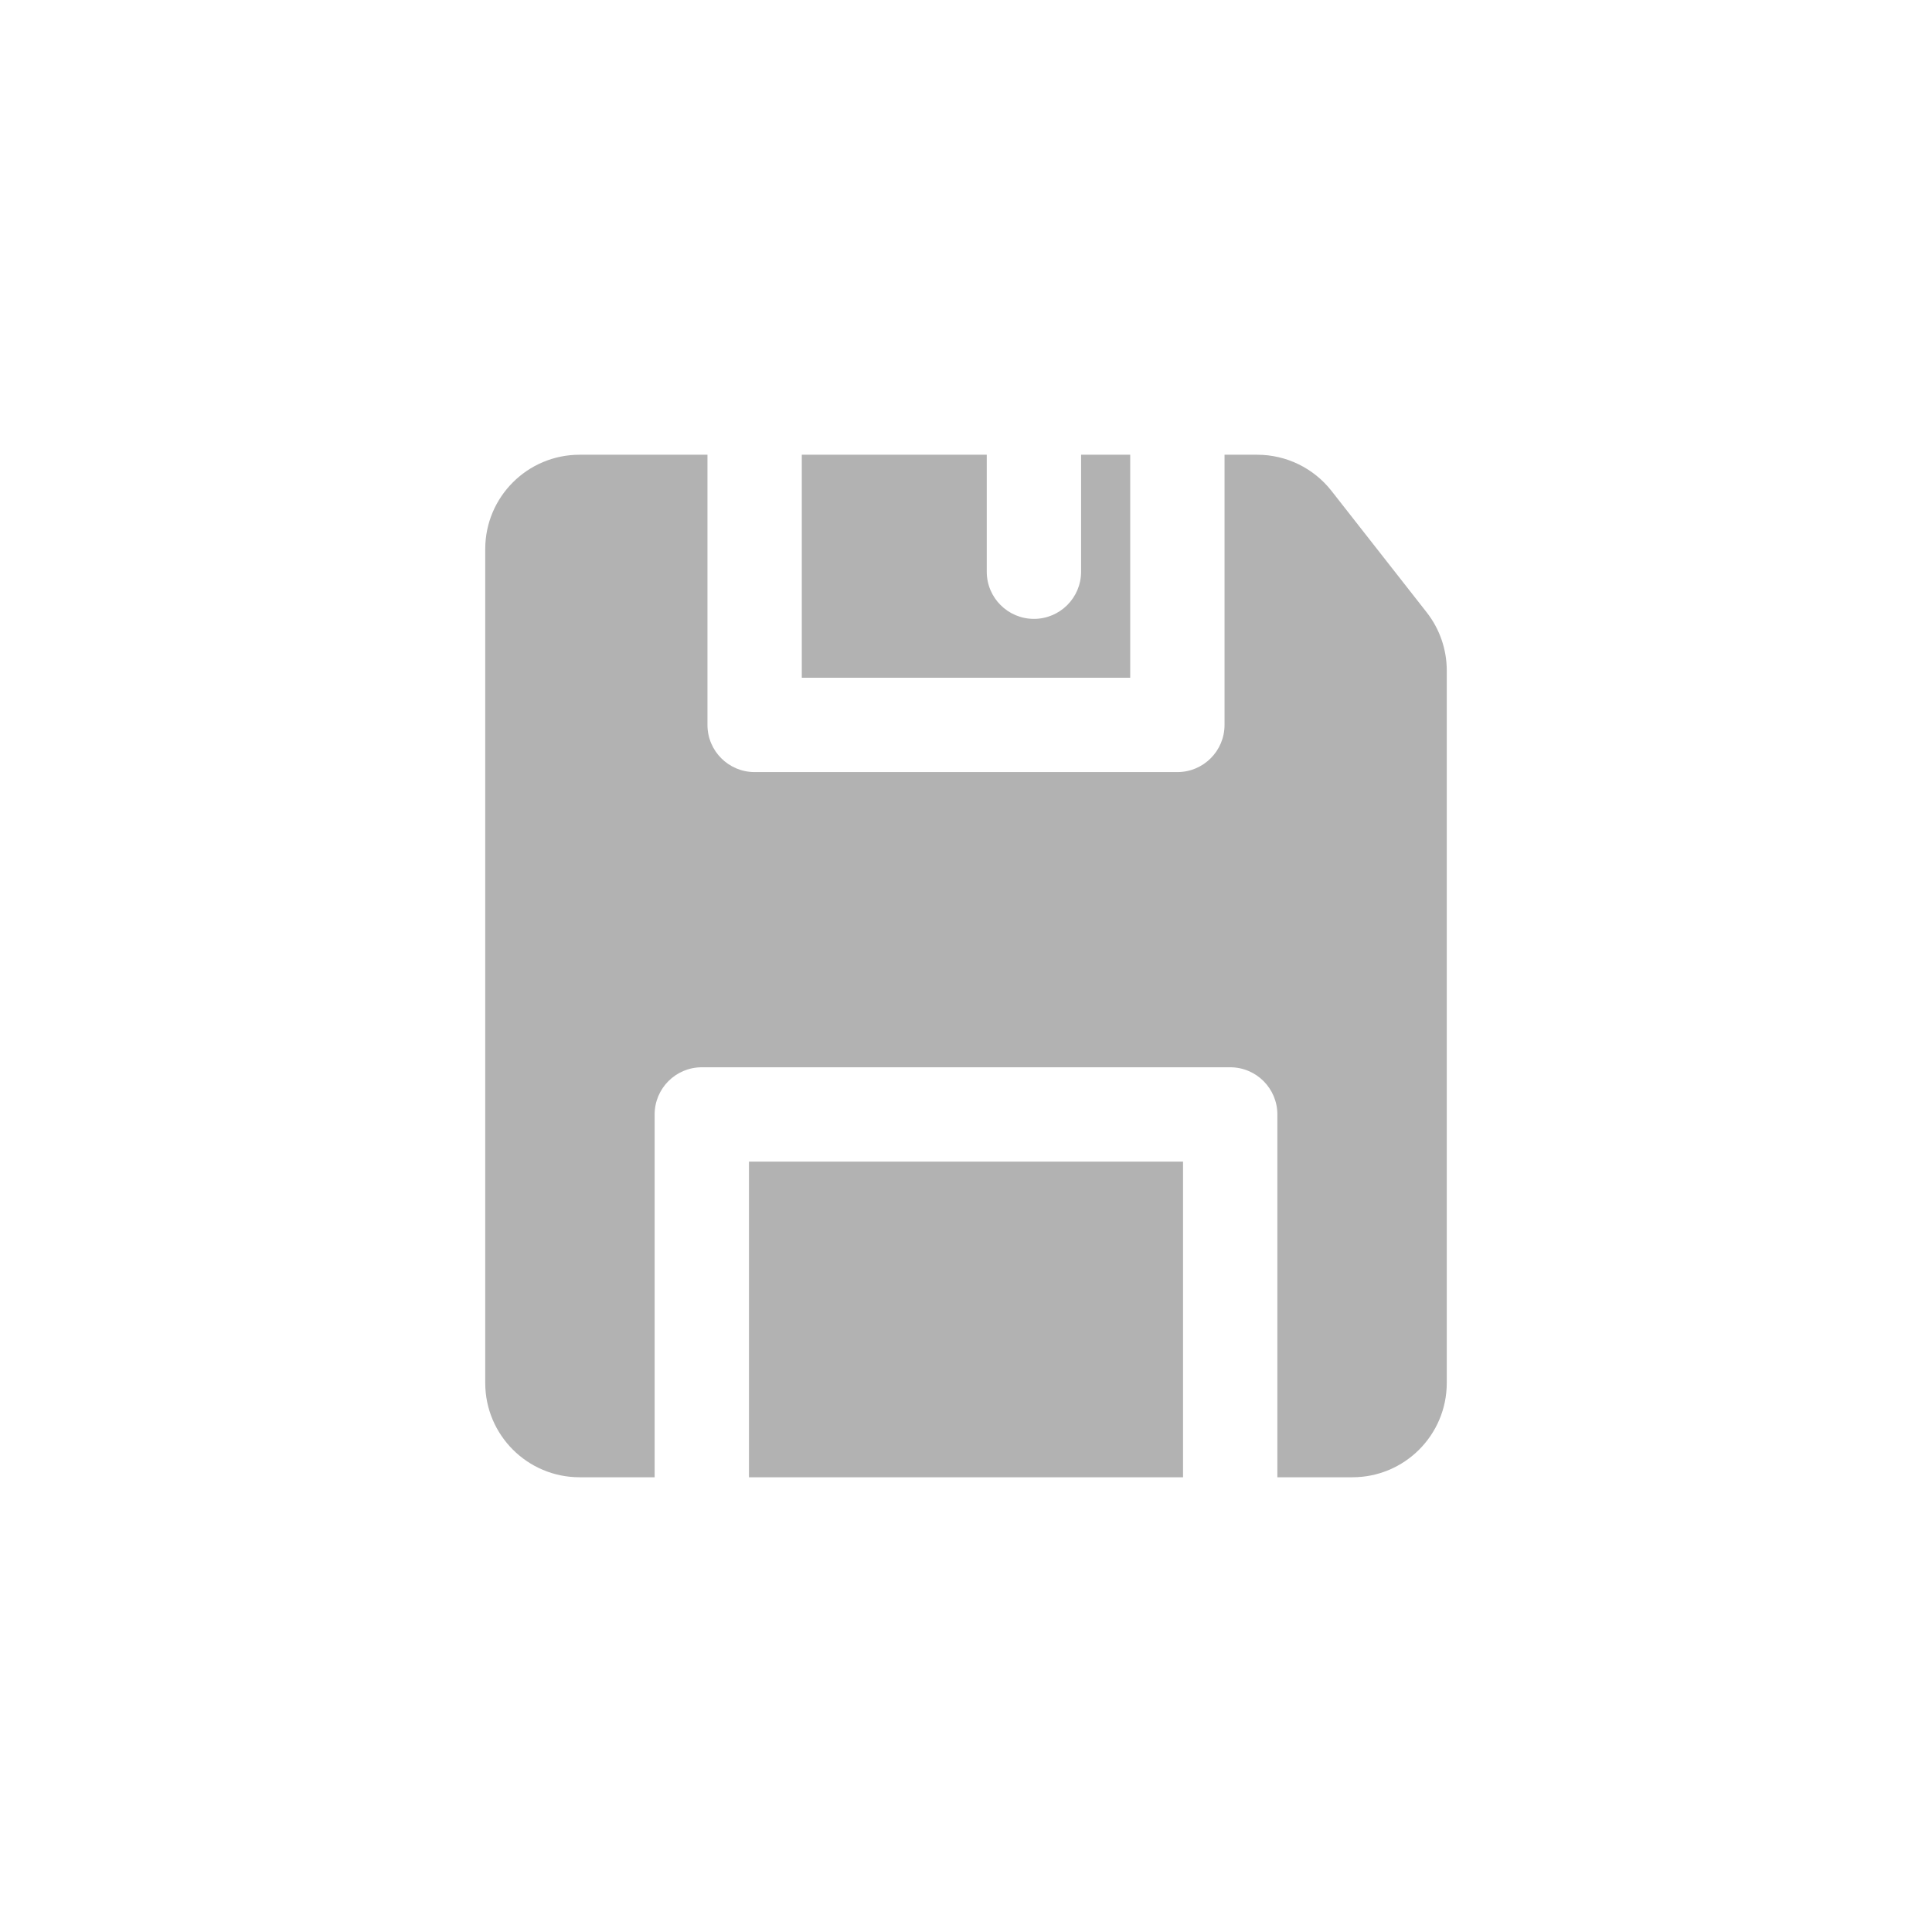
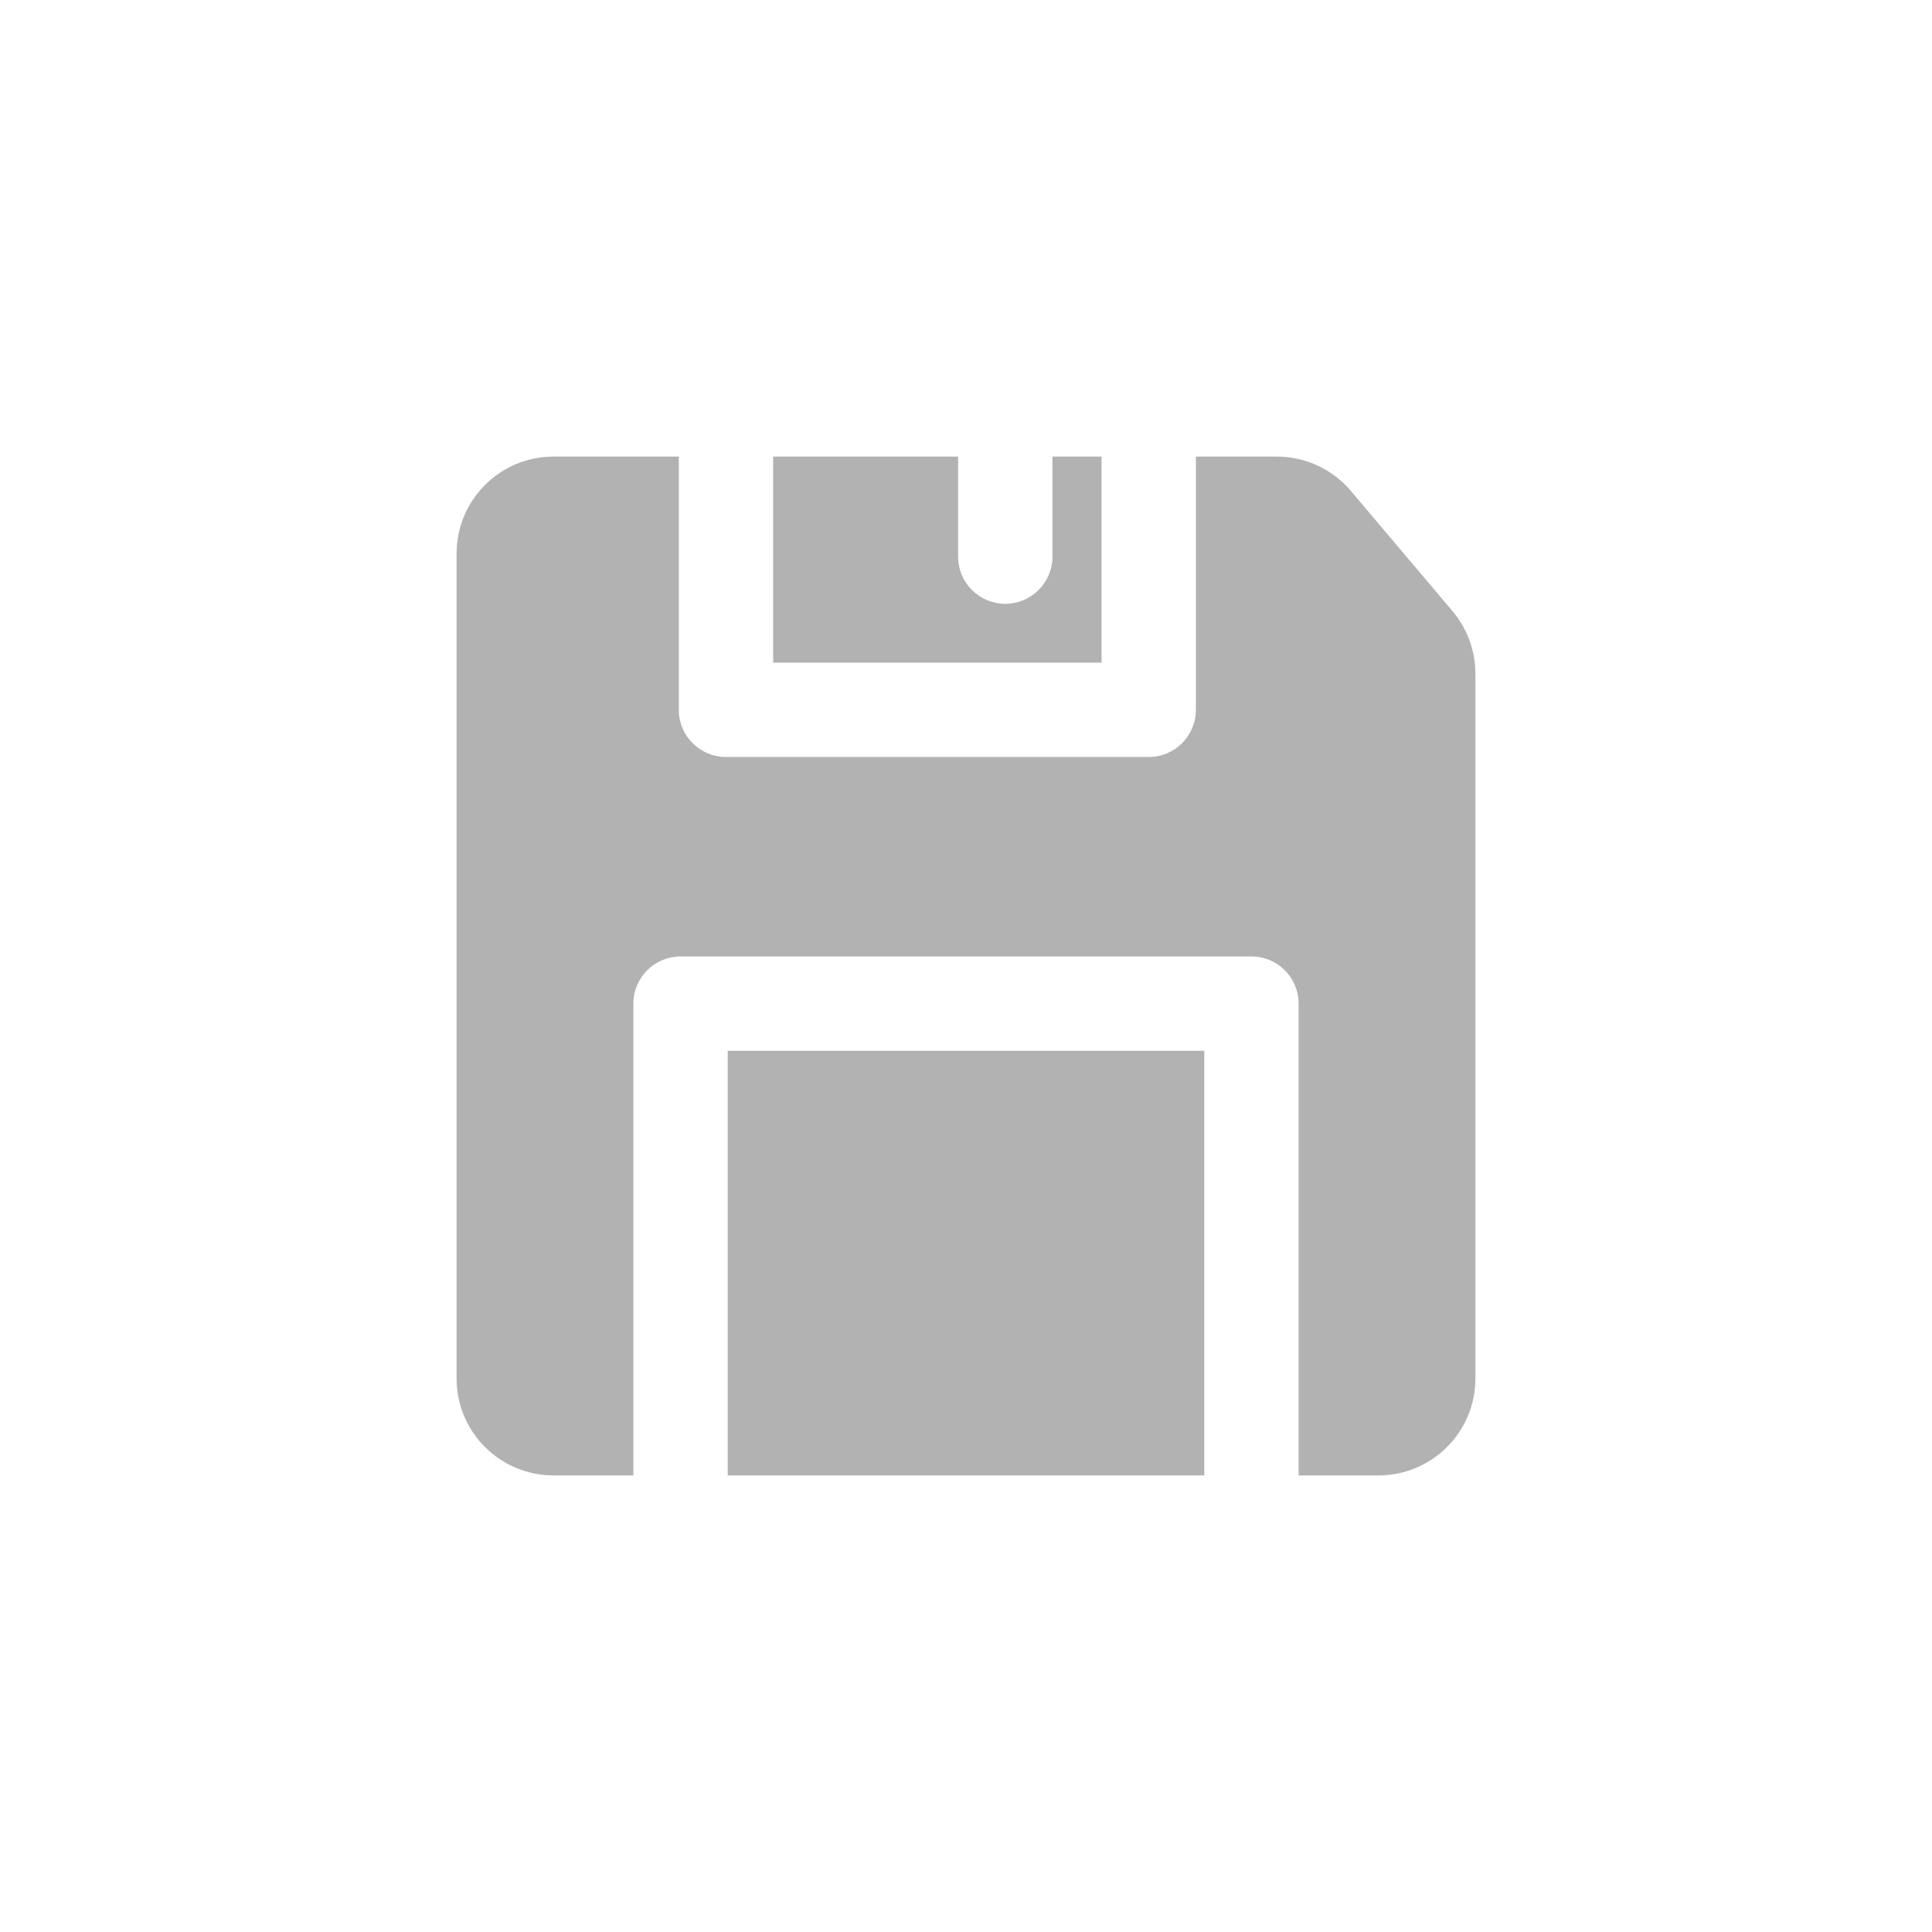
<svg xmlns="http://www.w3.org/2000/svg" width="512" height="512" version="1.1" viewBox="0 0 512 512" id="svg5">
  <defs id="defs5" />
-   <g id="path1" style="opacity:1" transform="translate(0,4)">
-     <path id="path6" style="baseline-shift:baseline;display:inline;overflow:visible;vector-effect:none;fill:#b2b2b2;stroke-linecap:round;stroke-linejoin:round;stroke-dashoffset:359.999;enable-background:accumulate;stop-color:#000000;stop-opacity:1" d="m 153.592,116.51 c -13.807,10e-4 -24.999,11.193 -25,25 v 220.98 c 0.001,13.807 11.193,24.999 25,25 h 19.893 v -96.15 a 12.501,12.501 0 0 1 12.5,-12.5 h 140.031 a 12.501,12.501 0 0 1 12.5,12.5 v 96.15 h 19.893 c 13.807,-10e-4 24.999,-11.193 25,-25 V 173.703 c 1.5e-4,-5.591 -1.874,-11.021 -5.322,-15.422 l -25.229,-32.191 c -4.739,-6.047 -11.995,-9.58 -19.678,-9.58 h -8.664 v 71.602 a 12.501,12.501 0 0 1 -12.5,12.5 H 199.984 a 12.501,12.501 0 0 1 -12.5,-12.5 v -71.602 z m 58.893,0 v 59.102 h 87.031 V 116.51 H 286.5 v 31 a 12.5,12.5 0 0 1 -12.5,12.5 12.5,12.5 0 0 1 -12.5,-12.5 v -31 z m -14,187.33 v 83.65 h 115.031 v -83.65 z" />
+   <path id="path1" style="baseline-shift:baseline;display:inline;overflow:visible;opacity:1;vector-effect:none;fill:#b2b2b2;stroke-linecap:round;stroke-linejoin:round;stroke-dashoffset:359.999;enable-background:accumulate;stop-color:#000000;stop-opacity:1" d="M 146.689 121 C 132.502 121.002 121.002 132.502 121 146.689 L 121 365.311 C 121.002 379.498 132.502 390.998 146.689 391 L 167.854 391 L 167.854 265.971 C 167.854 259.067 173.45 253.471 180.354 253.471 L 331.646 253.471 C 338.55 253.471 344.146 259.067 344.146 265.971 L 344.146 391 L 365.311 391 C 379.498 390.998 390.998 379.498 391 365.311 L 391 178.539 C 391 172.466 388.849 166.589 384.928 161.951 L 358 130.104 C 353.118 124.33 345.941 121 338.381 121 L 316.924 121 L 316.924 188.111 A 12.501 12.501 0 0 1 304.424 200.611 L 192.393 200.611 A 12.501 12.501 0 0 1 179.893 188.111 L 179.893 121 L 146.689 121 z M 204.893 121 L 204.893 175.611 L 291.924 175.611 L 291.924 121 L 278.908 121 L 278.908 147.51 A 12.5 12.5 0 0 1 266.408 160.01 A 12.5 12.5 0 0 1 253.908 147.51 L 253.908 121 L 204.893 121 z M 192.854 278.471 L 192.854 391 L 319.146 391 L 319.146 278.471 L 192.854 278.471 z " />
+   <g id="path2" style="opacity:1">
+     <path style="baseline-shift:baseline;display:inline;overflow:visible;vector-effect:none;stroke-linecap:round;stroke-linejoin:round;stroke-dashoffset:359.999;enable-background:accumulate;stop-color:#000000;stop-opacity:1" d="m 266.408,91.529 v 55.98" id="path3" />
  </g>
</svg>
